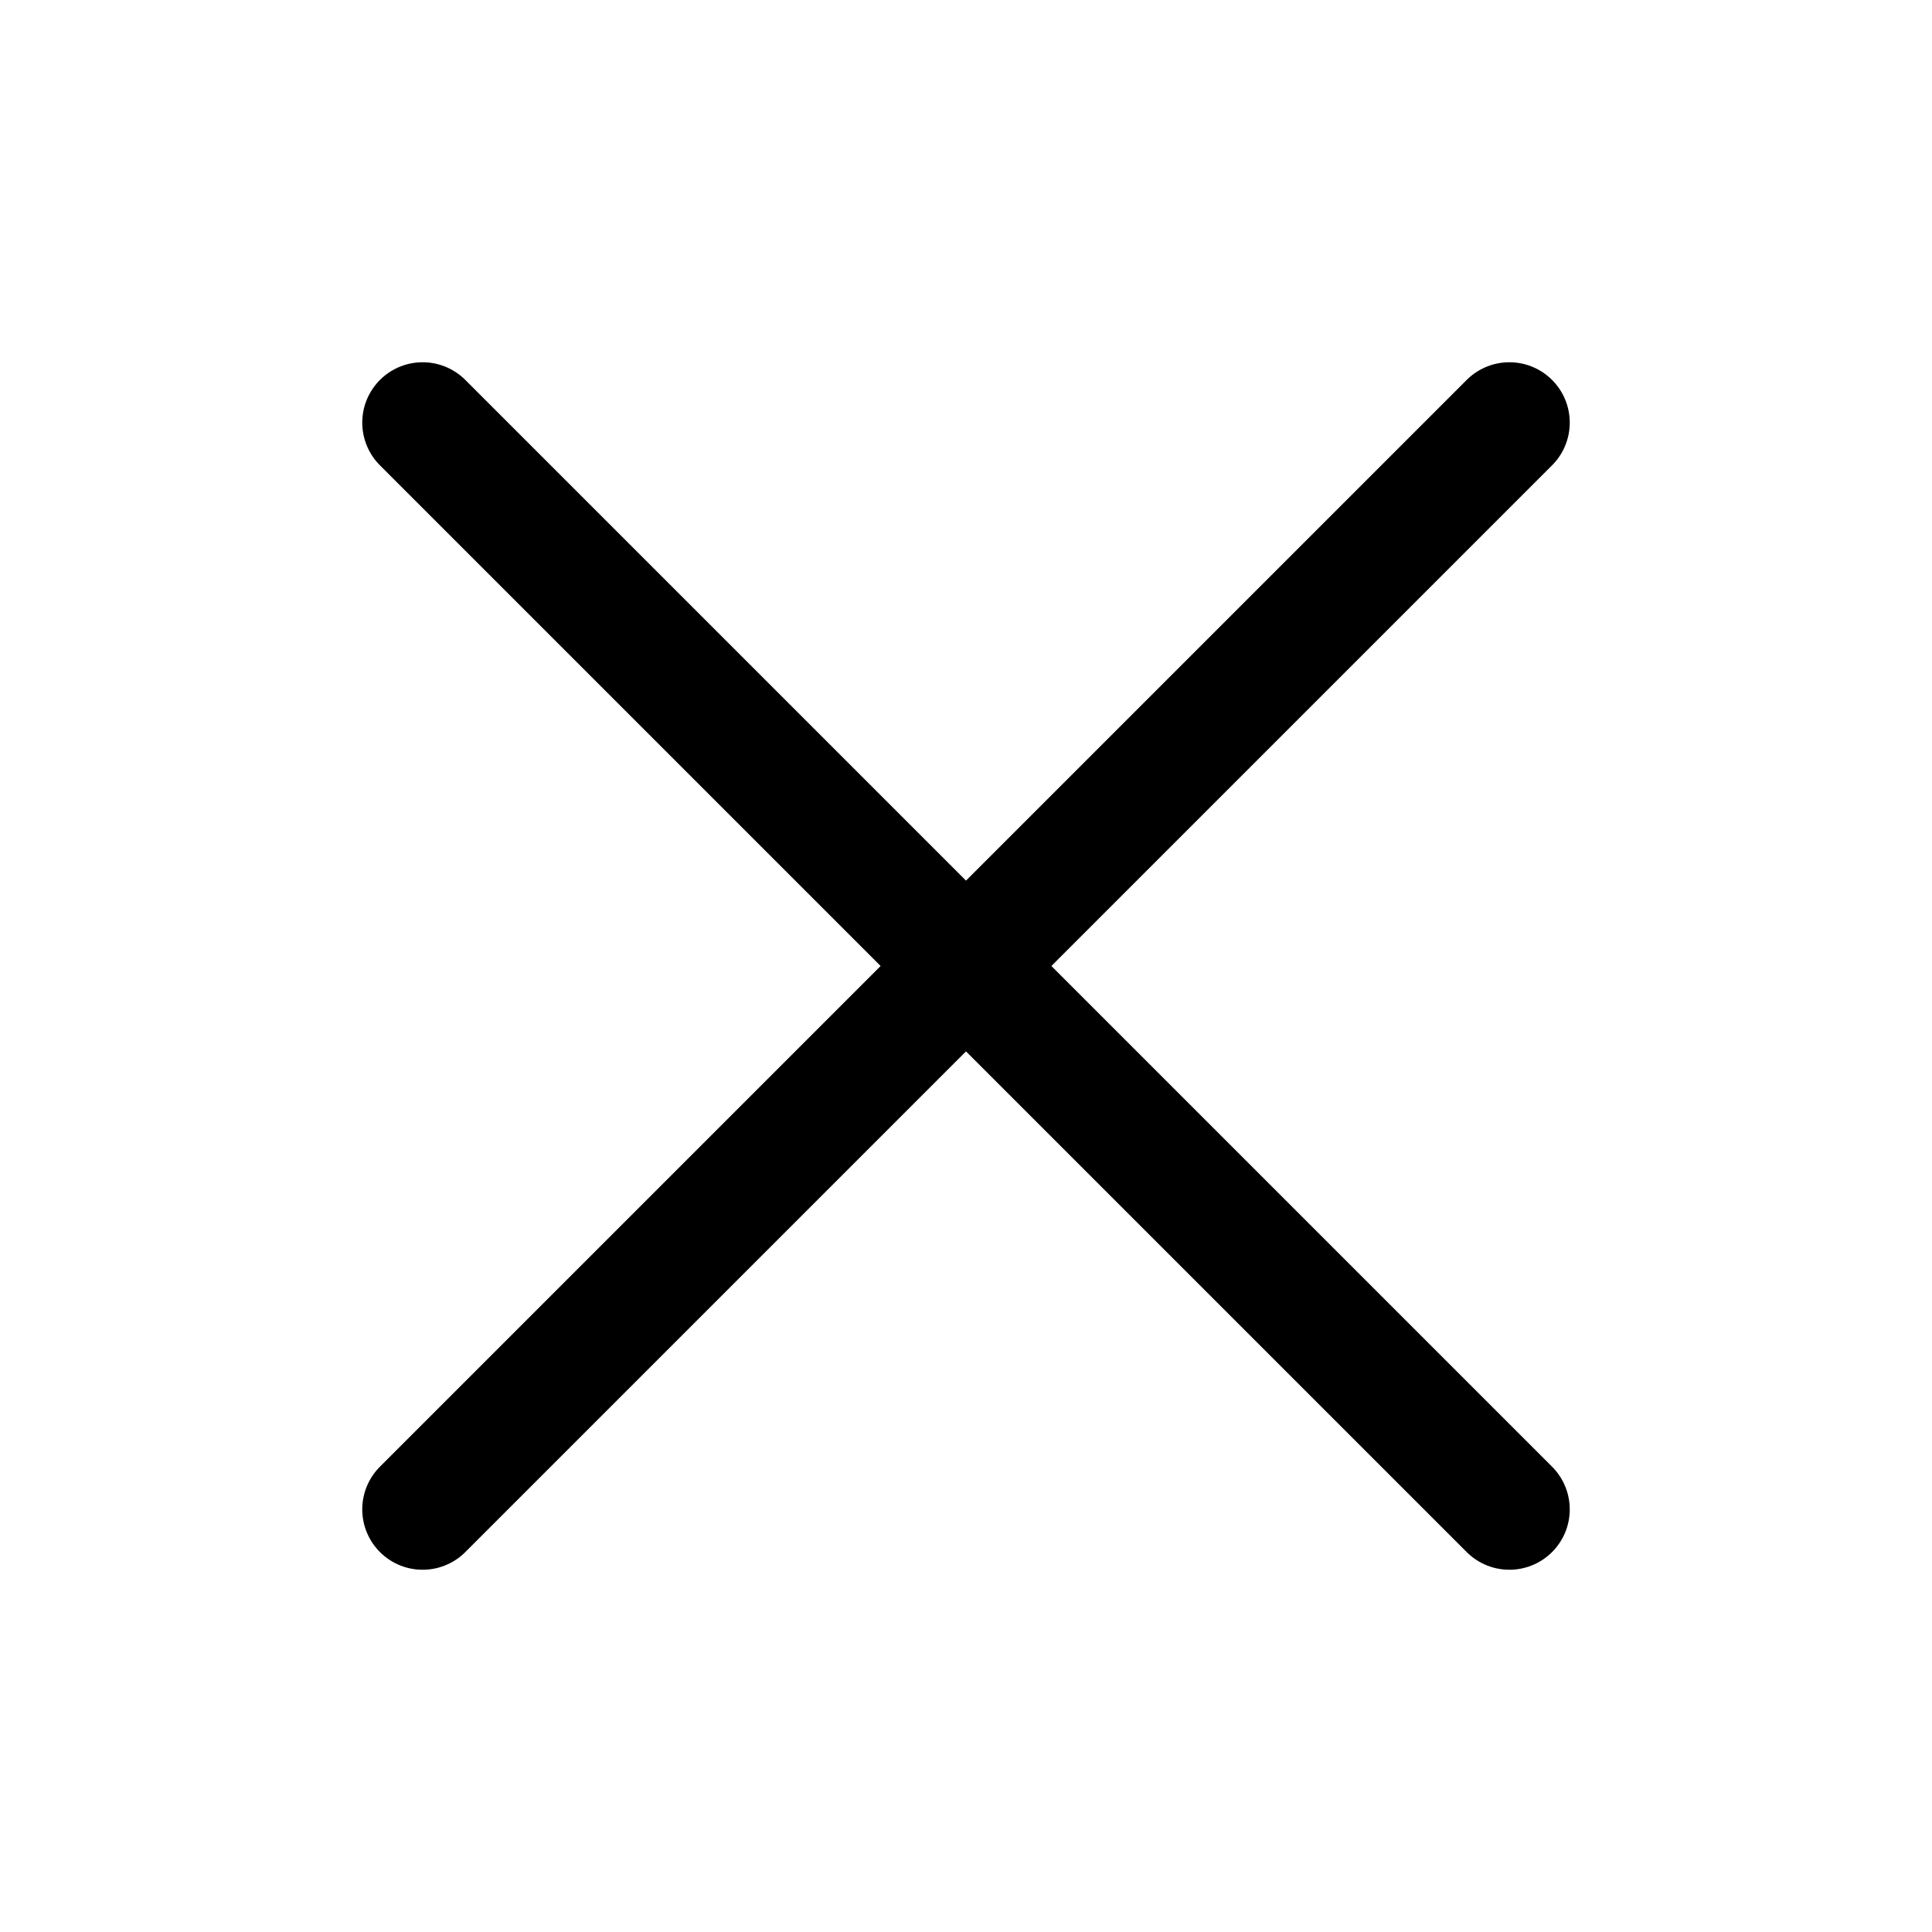
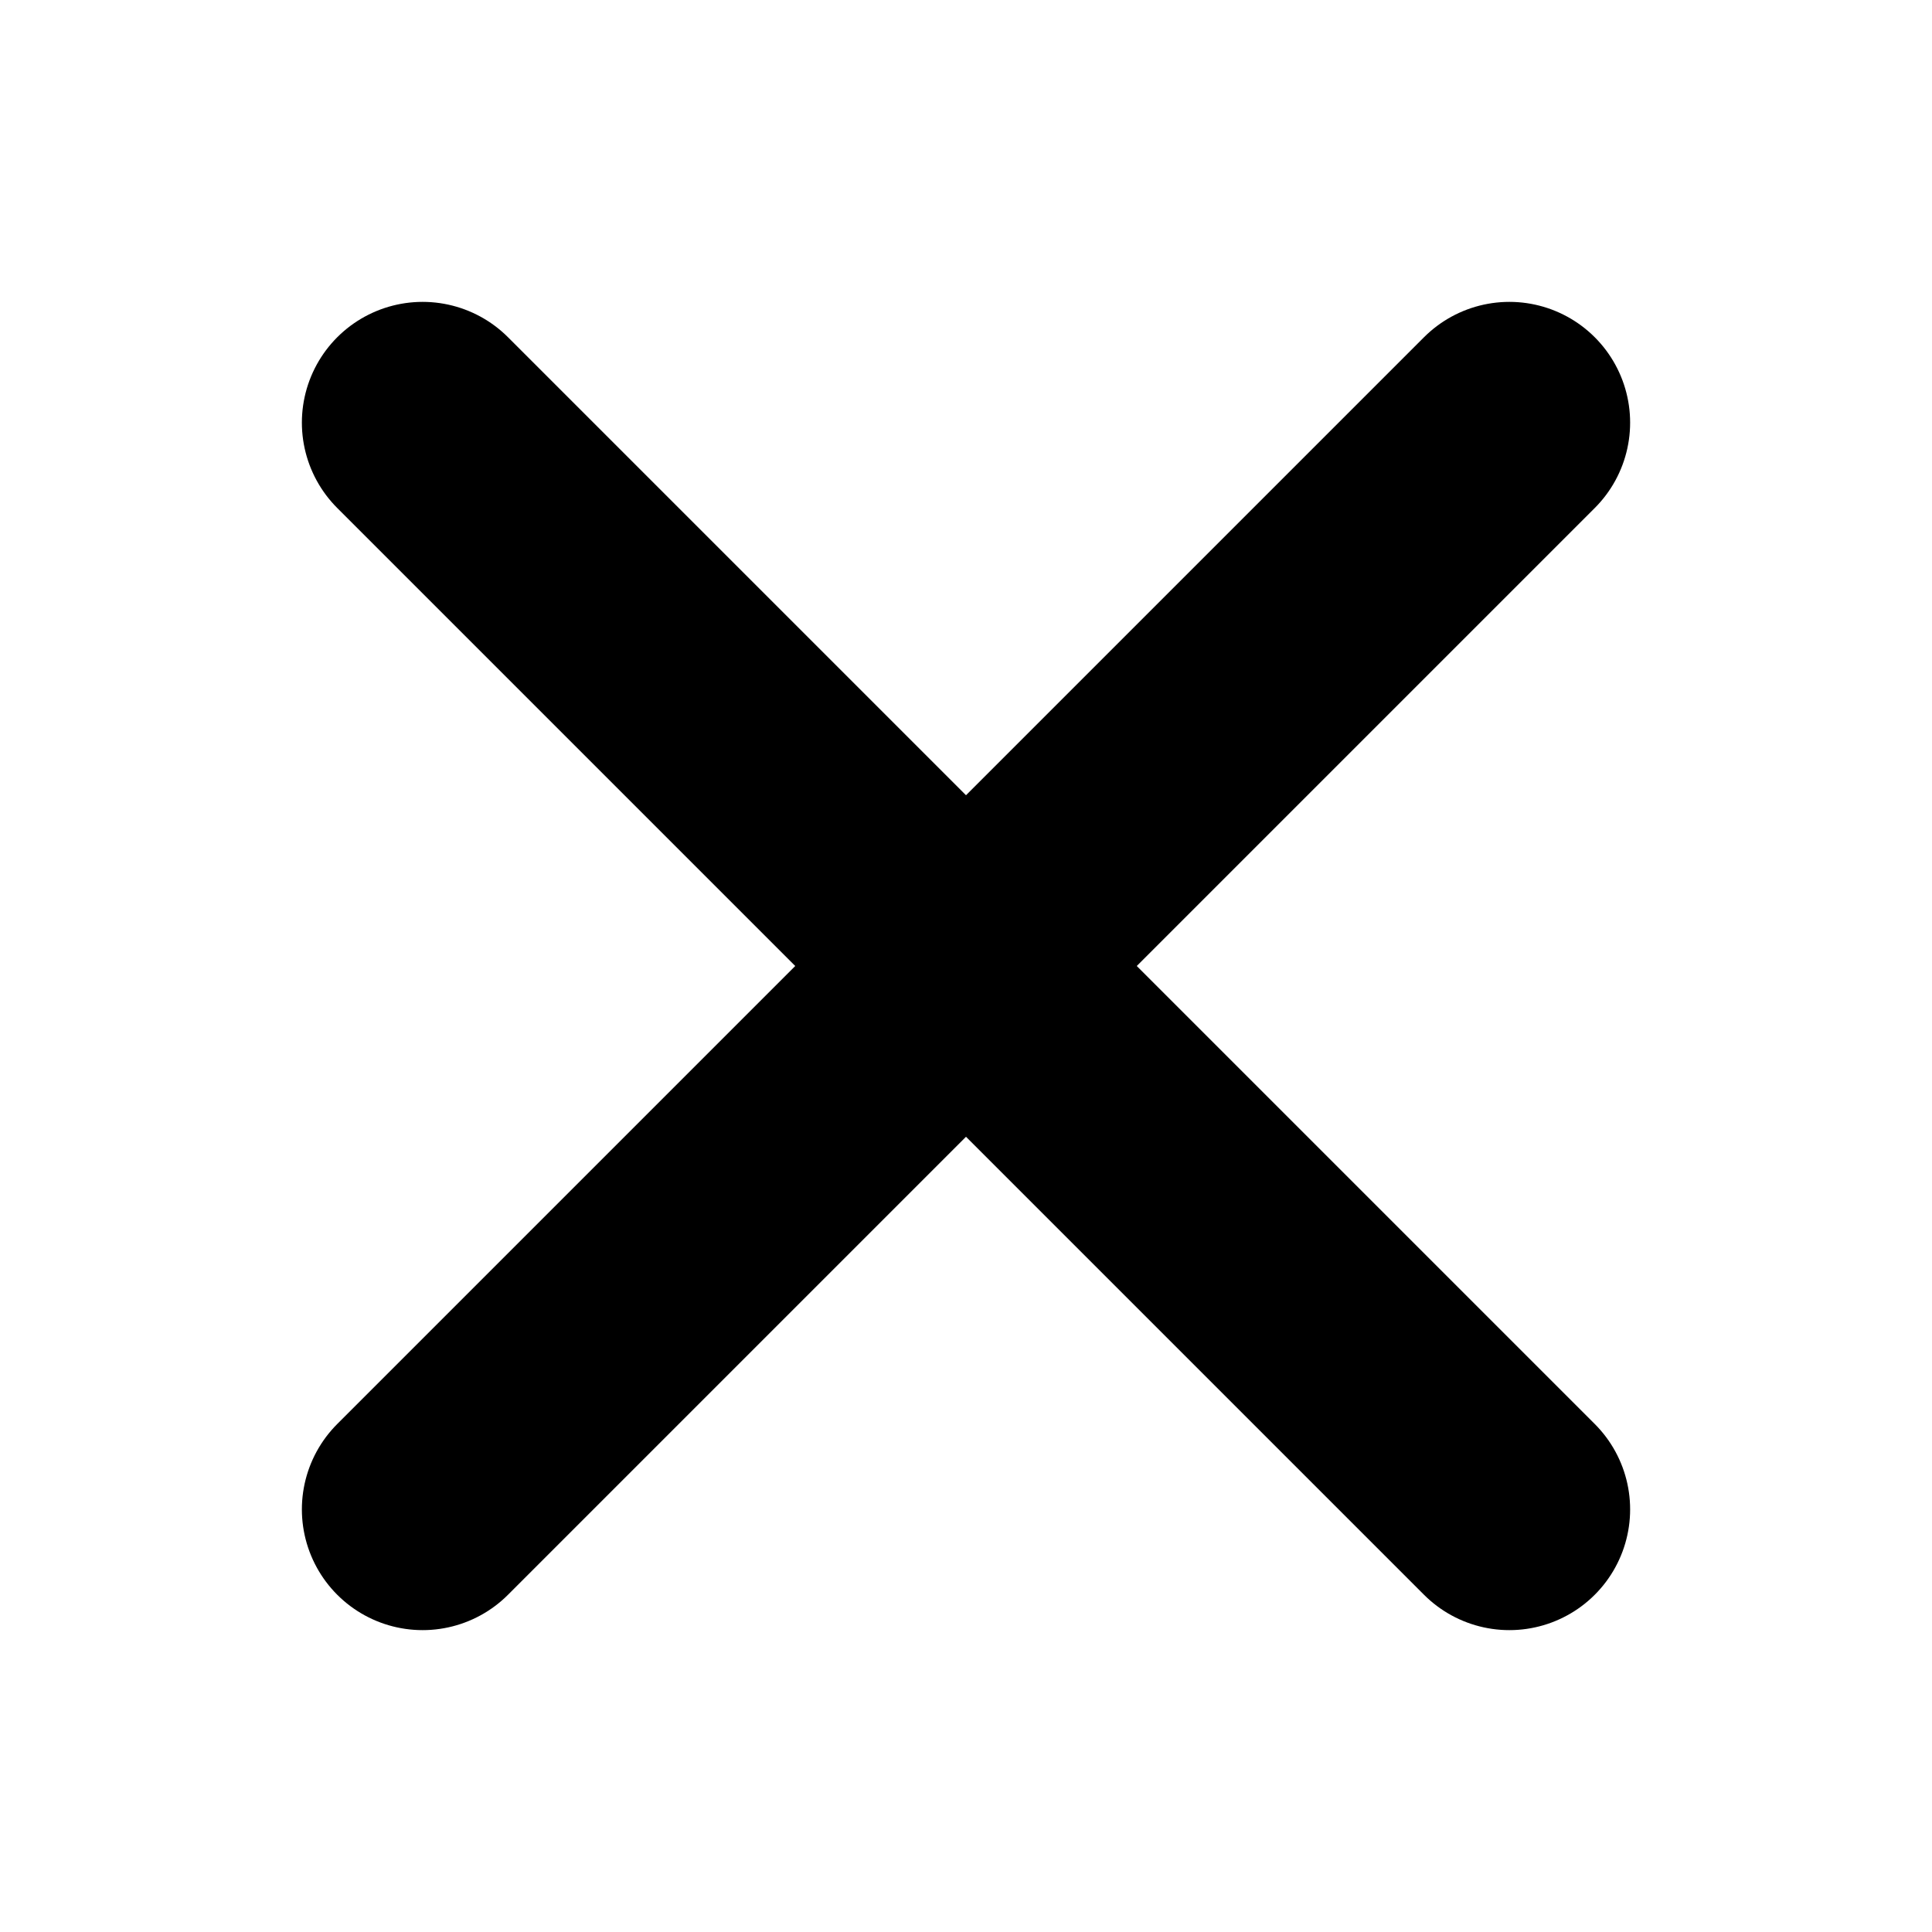
<svg xmlns="http://www.w3.org/2000/svg" width="16" height="16" viewBox="0 0 16 16" fill="none">
-   <path d="M12.5 3.5L3.5 12.5" stroke="currentColor" stroke-width="1" stroke-linecap="round" stroke-linejoin="round" />
-   <path d="M12.5 12.5L3.5 3.5" stroke="currentColor" stroke-width="1" stroke-linecap="round" stroke-linejoin="round" />
+   <path d="M12.5 3.5L3.5 12.5" stroke="currentColor" stroke-width="2" stroke-linecap="round" stroke-linejoin="round" />
+   <path d="M12.5 12.5L3.5 3.5" stroke="currentColor" stroke-width="2" stroke-linecap="round" stroke-linejoin="round" />
</svg>
